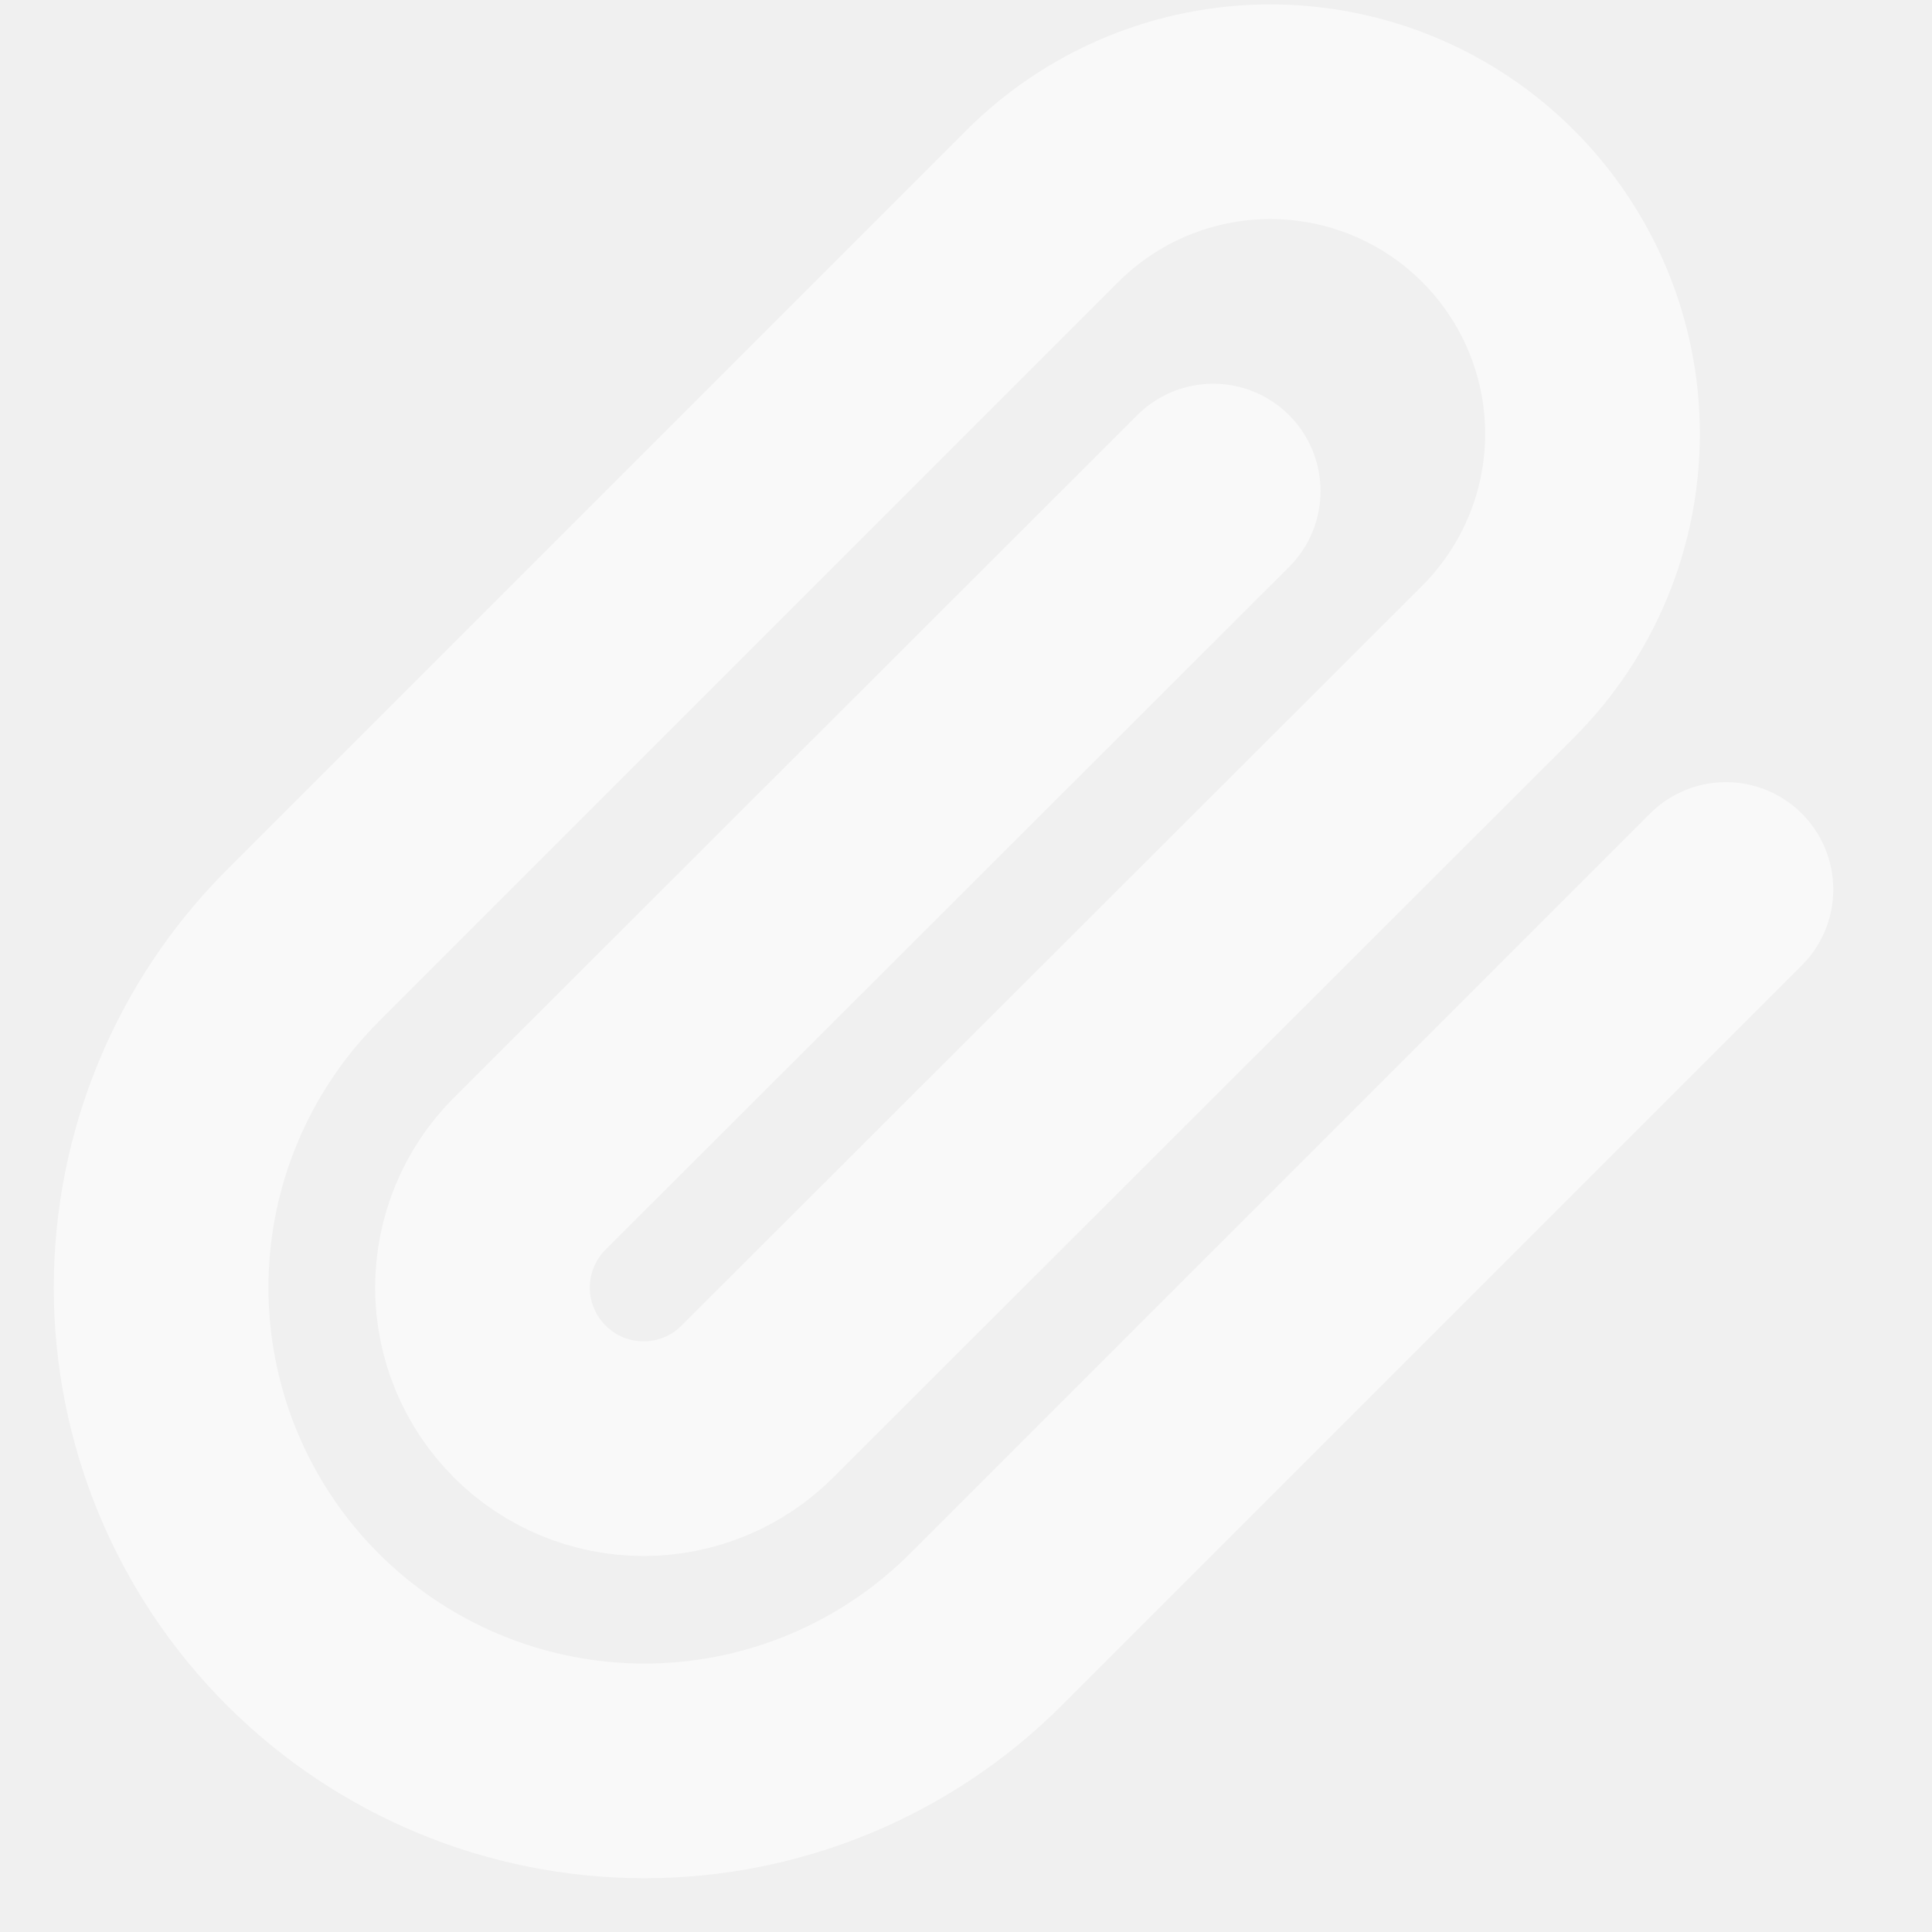
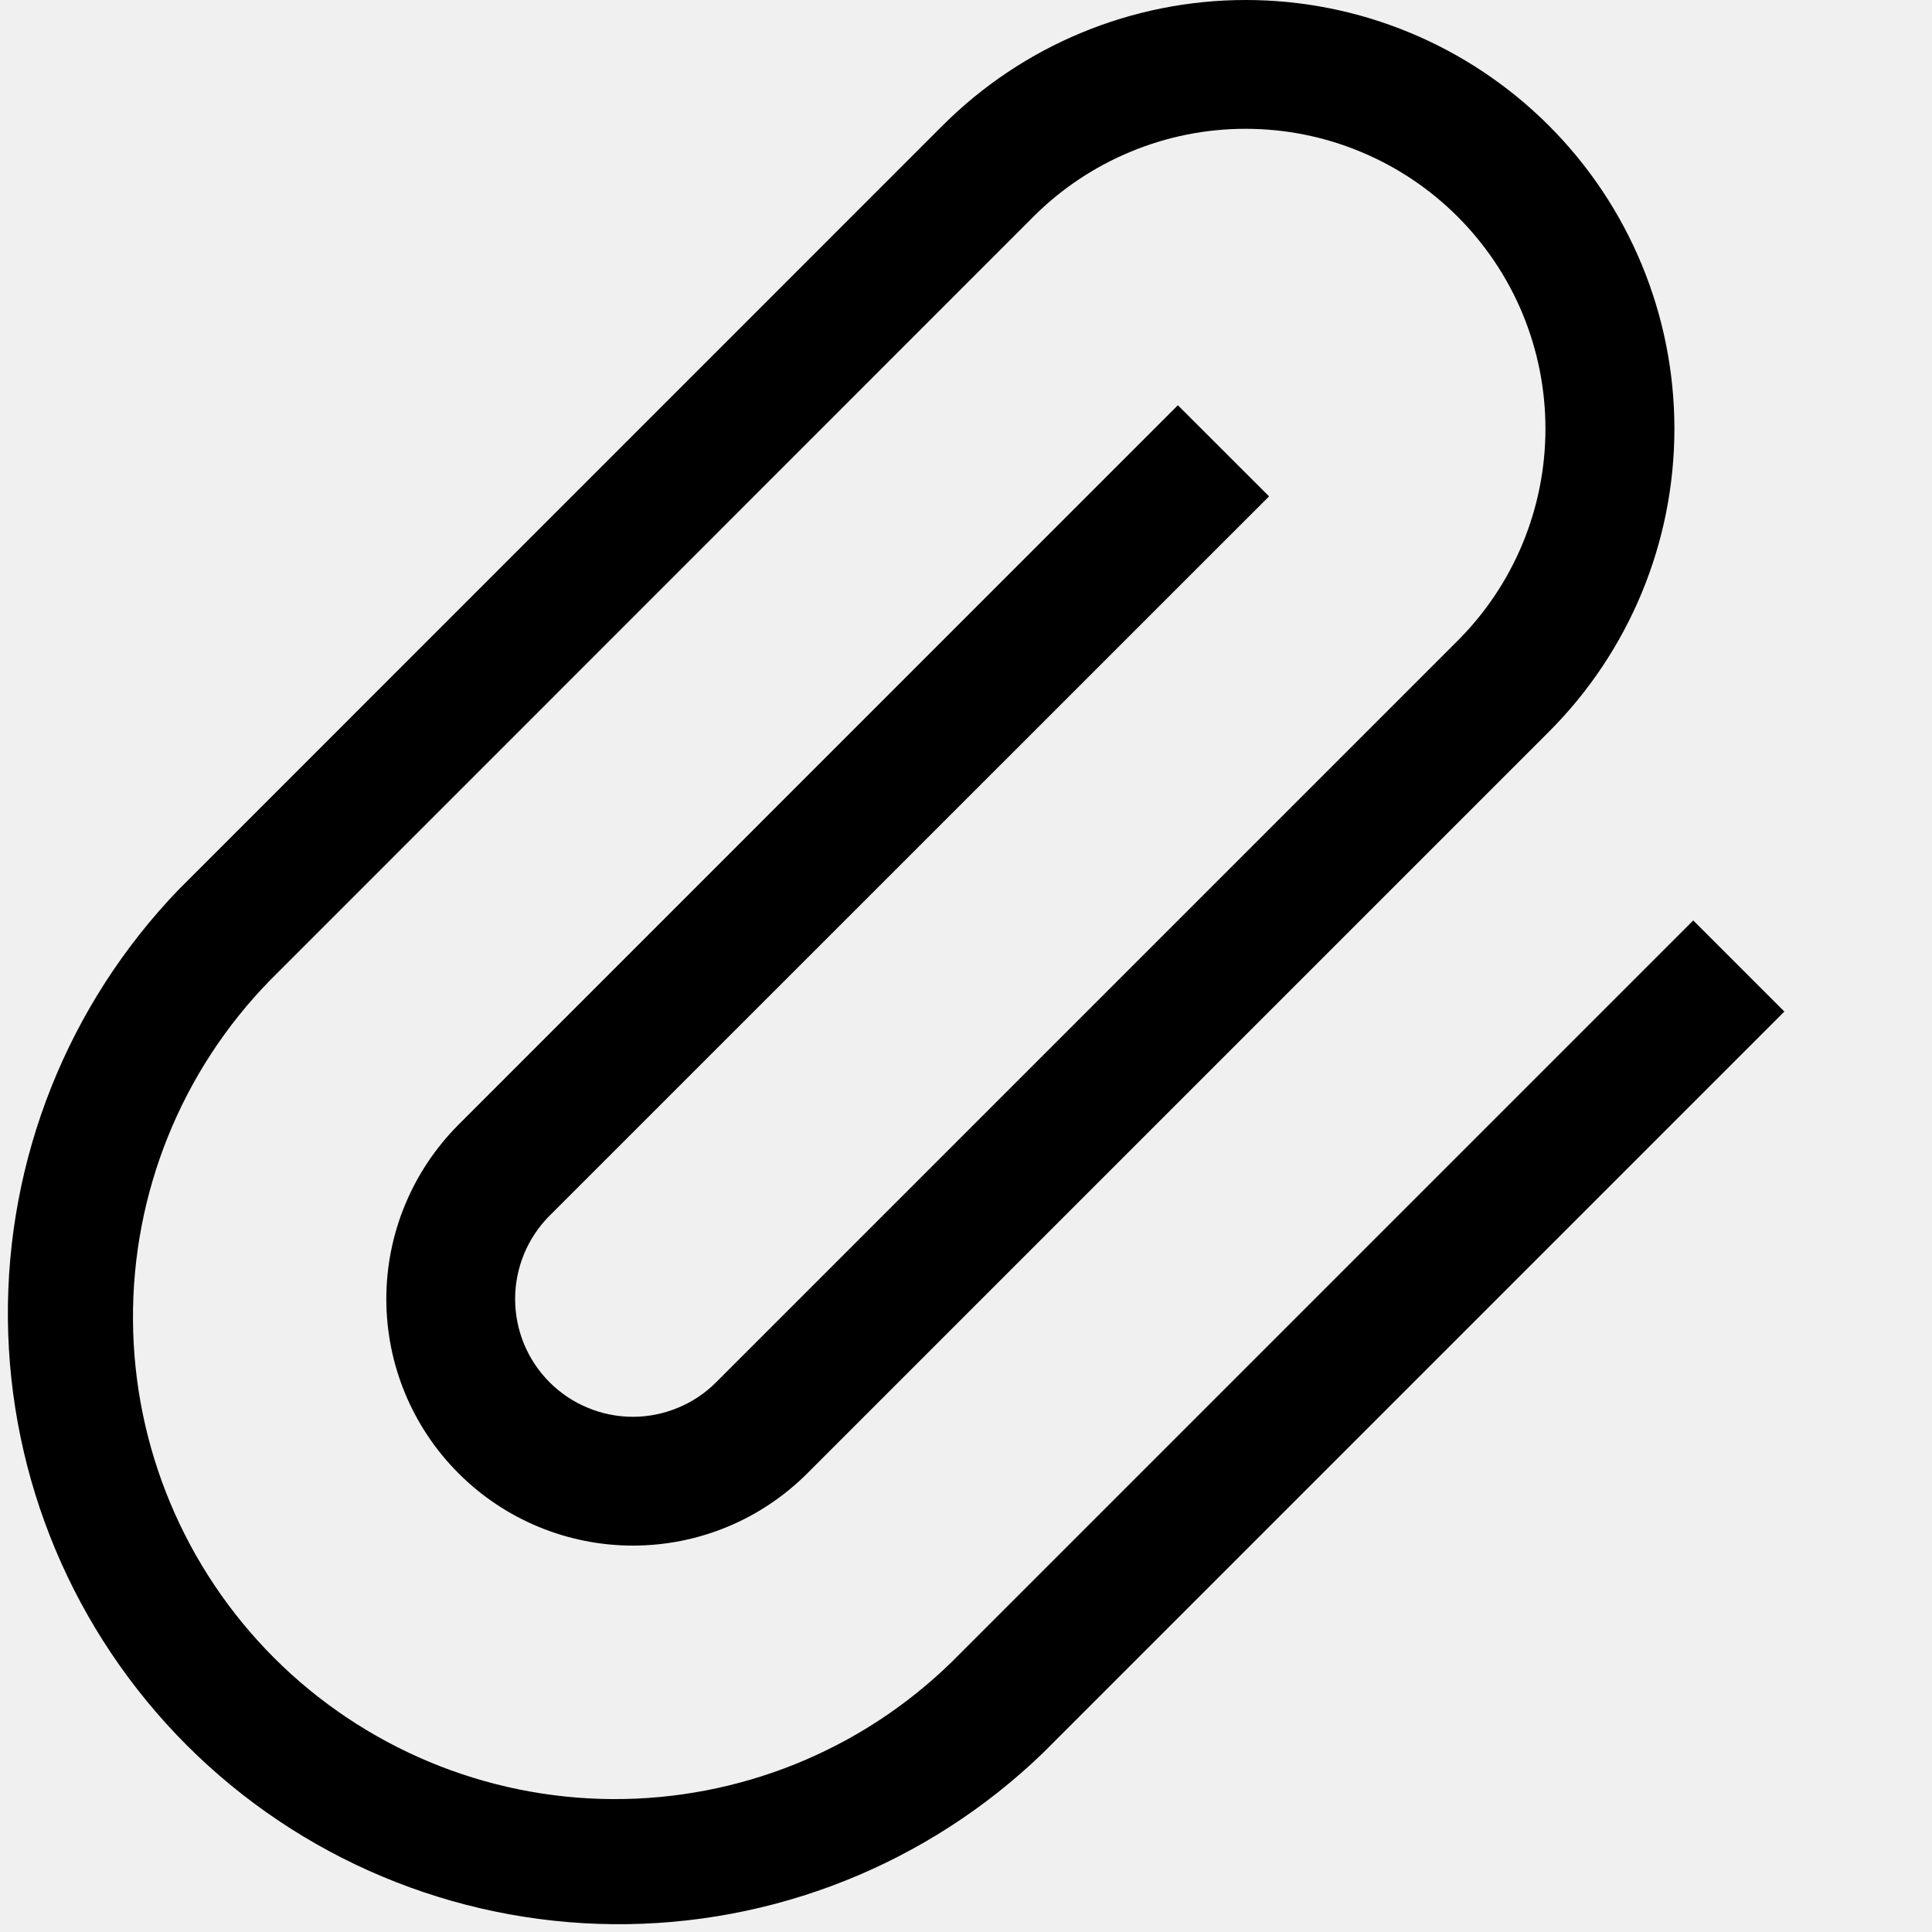
- <svg xmlns="http://www.w3.org/2000/svg" width="18" height="18" viewBox="0 0 18 18" fill="none">
-   <g clip-path="url(#clip0_220_721)">
-     <path d="M16.08 8.287L9.187 15.18C8.343 16.024 7.198 16.499 6.004 16.499C4.81 16.499 3.664 16.024 2.82 15.18C1.976 14.336 1.501 13.19 1.501 11.996C1.501 10.802 1.976 9.657 2.82 8.812L9.712 1.92C10.275 1.357 11.039 1.041 11.835 1.041C12.631 1.041 13.395 1.357 13.957 1.92C14.52 2.483 14.837 3.246 14.837 4.042C14.837 4.839 14.52 5.602 13.957 6.165L7.057 13.057C6.776 13.339 6.394 13.497 5.996 13.497C5.598 13.497 5.216 13.339 4.935 13.057C4.654 12.776 4.495 12.394 4.495 11.996C4.495 11.598 4.654 11.216 4.935 10.935L11.303 4.575" stroke="white" stroke-opacity="0.6" stroke-width="2" stroke-linecap="round" stroke-linejoin="round" />
-   </g>
-   <defs>
-     <clipPath id="clip0_220_721">
-       <rect width="18" height="18" fill="white" />
-     </clipPath>
-   </defs>
+ <svg xmlns="http://www.w3.org/2000/svg" width="16" height="16" viewBox="0 0 24 24" fill="currentColor">
+   <path fill-rule="evenodd" clip-rule="evenodd" d="M11.709 1.56C12.708 0.561 14.062 0 15.475 0C16.887 0 18.241 0.561 19.24 1.56C20.239 2.559 20.8 3.913 20.8 5.326C20.8 6.738 20.239 8.093 19.24 9.091L10.029 18.302C9.744 18.587 9.407 18.813 9.035 18.967C8.664 19.121 8.265 19.2 7.863 19.2C7.051 19.2 6.271 18.878 5.697 18.303C5.122 17.729 4.799 16.95 4.799 16.137C4.799 15.325 5.122 14.546 5.696 13.971L14.632 5.034L15.765 6.166L6.827 15.102C6.691 15.238 6.584 15.399 6.51 15.577C6.437 15.755 6.399 15.945 6.399 16.137C6.399 16.329 6.437 16.519 6.51 16.697C6.584 16.874 6.691 17.035 6.827 17.171C6.963 17.307 7.124 17.415 7.302 17.488C7.479 17.562 7.67 17.6 7.862 17.6C8.054 17.6 8.244 17.562 8.421 17.488C8.599 17.415 8.76 17.307 8.896 17.171L18.107 7.96C18.453 7.614 18.728 7.203 18.915 6.751C19.102 6.299 19.198 5.815 19.198 5.326C19.198 4.836 19.102 4.352 18.915 3.9C18.728 3.448 18.453 3.037 18.107 2.691C17.761 2.345 17.351 2.071 16.899 1.884C16.447 1.696 15.962 1.6 15.473 1.6C14.984 1.6 14.499 1.696 14.047 1.884C13.595 2.071 13.184 2.345 12.838 2.691L3.354 12.178C2.253 13.305 1.642 14.821 1.652 16.397C1.661 17.972 2.291 19.48 3.405 20.595C4.52 21.709 6.028 22.339 7.603 22.349C9.179 22.358 10.695 21.747 11.822 20.646L21.034 11.434L22.166 12.566L12.954 21.778C11.522 23.158 9.606 23.921 7.617 23.903C5.628 23.884 3.726 23.086 2.32 21.68C0.914 20.273 0.116 18.371 0.098 16.383C0.08 14.394 0.844 12.478 2.224 11.046L11.709 1.56Z" />
</svg>
